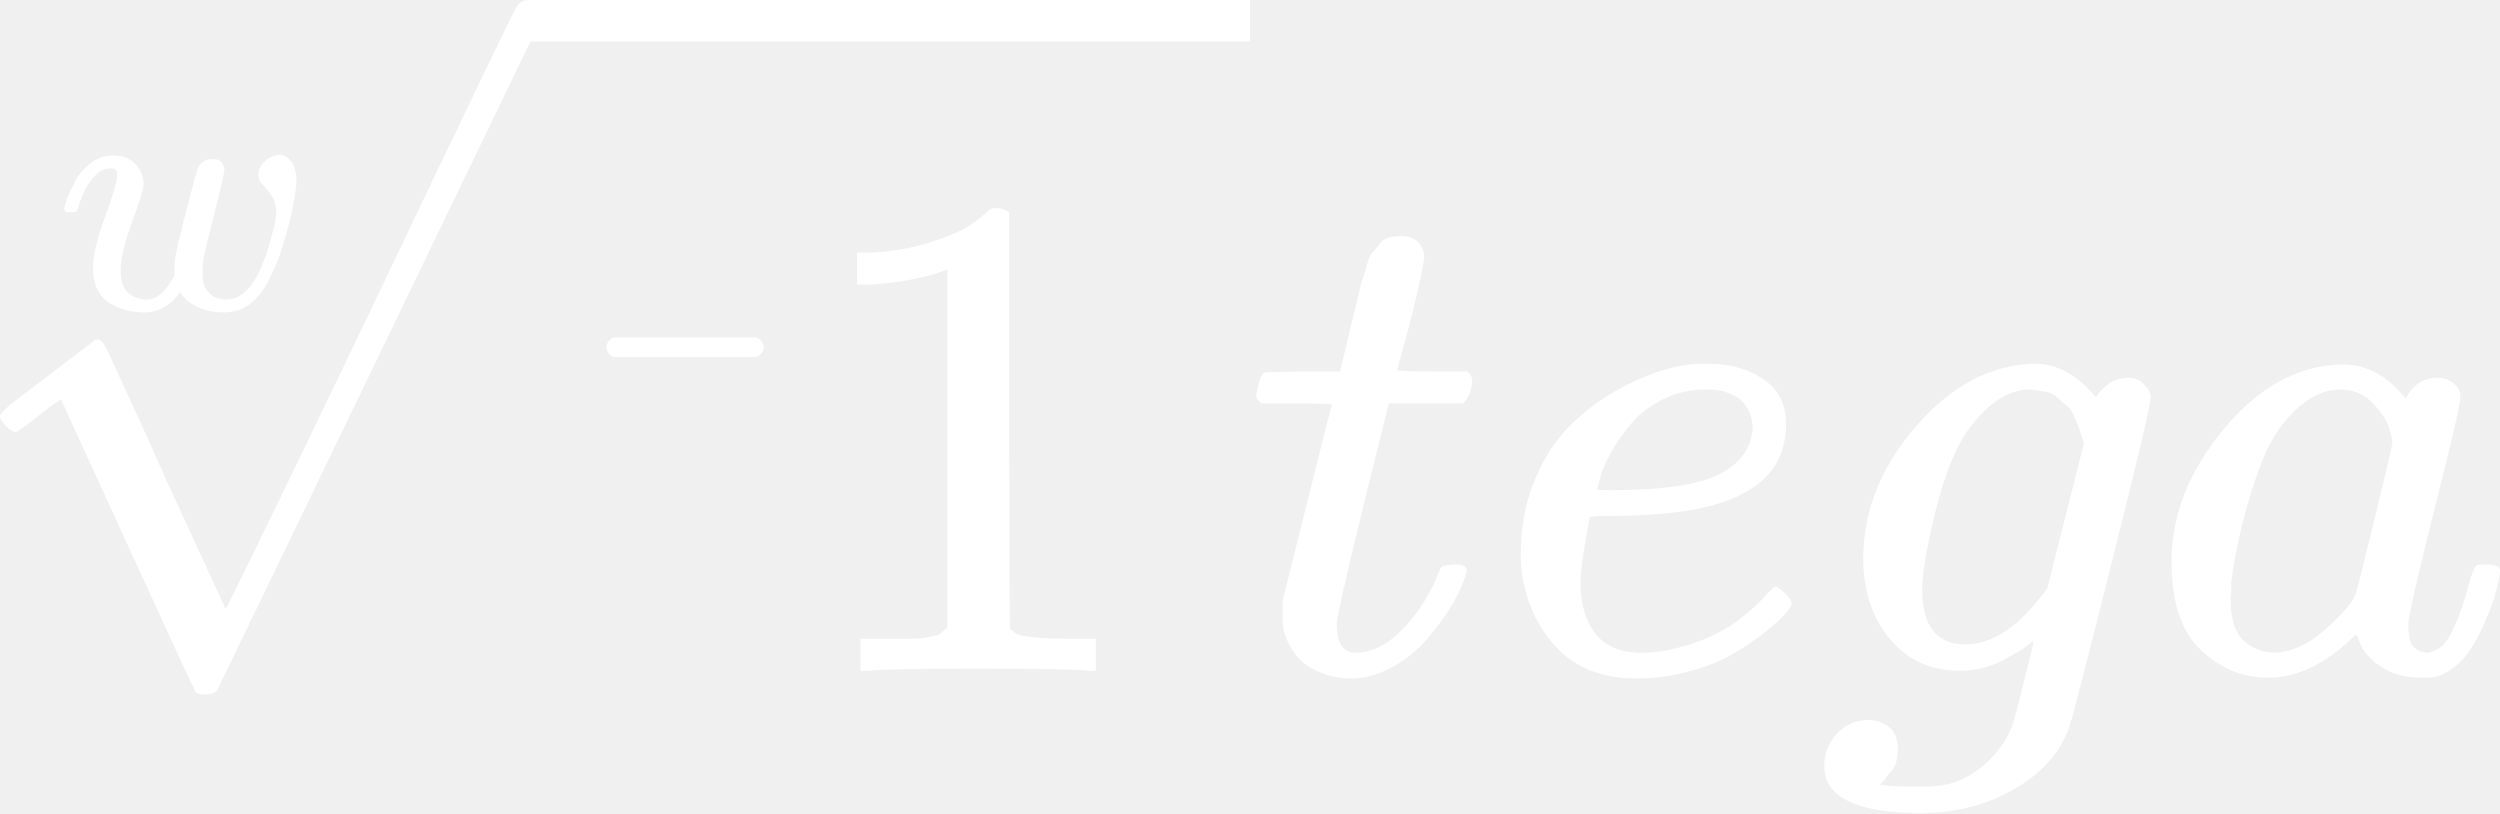
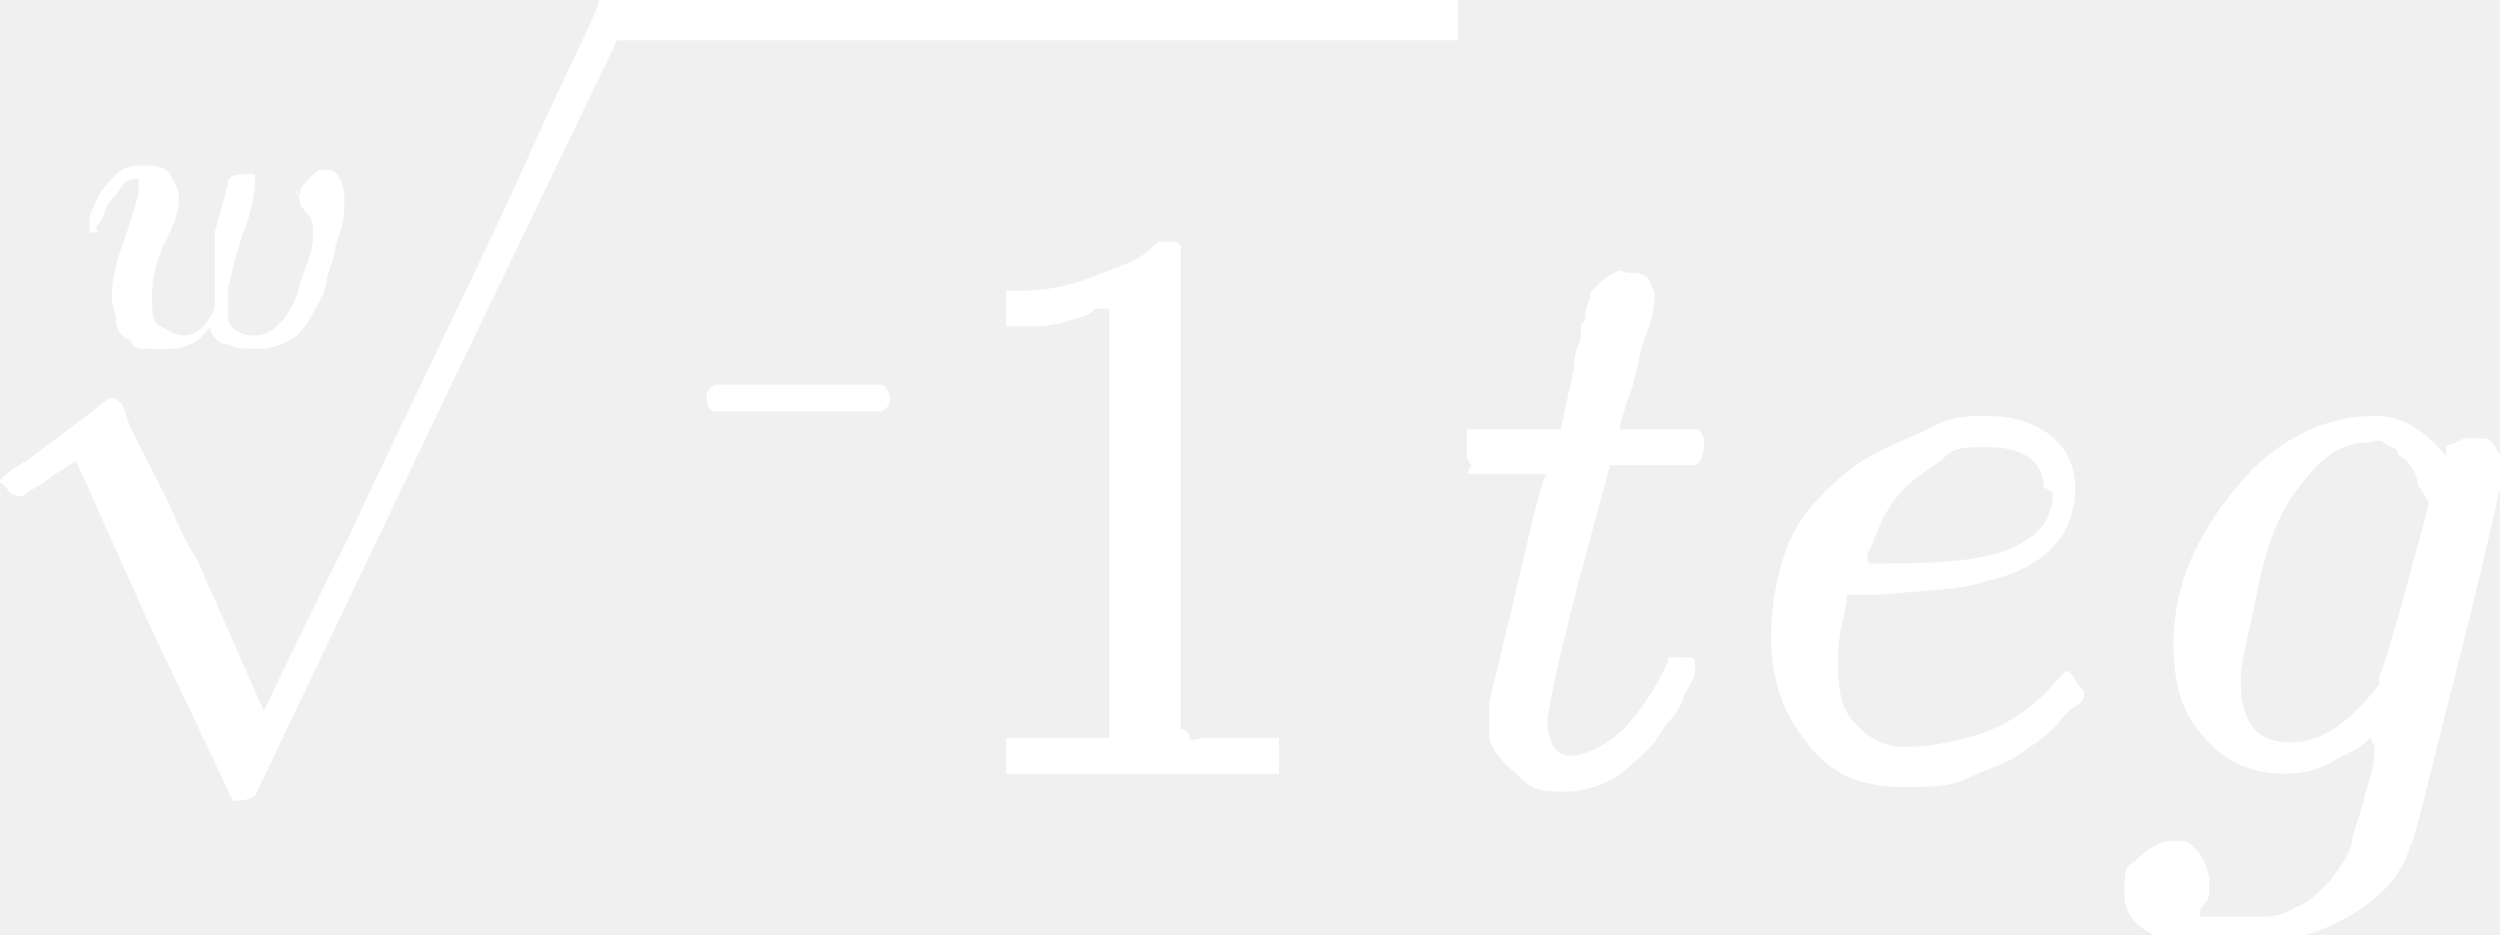
- <svg xmlns="http://www.w3.org/2000/svg" id="Layer_1" data-name="Layer 1" viewBox="0 0 65.157 21.192">
+ <svg xmlns="http://www.w3.org/2000/svg" id="Layer_1" version="1.1" viewBox="0 0 55.9 20.9">
  <defs>
    <style>
-       .cls-1 {
+       .st0 {
        fill: #fff;
      }
    </style>
  </defs>
  <g>
    <g>
-       <path id="MJX-19-TEX-N-2212" class="cls-1" d="M15.81,9.217v-.166c0-.111.06-.196.179-.256h3.724c.128.068.192.154.192.256s-.064.188-.192.256h-3.724c-.119-.06-.179-.145-.179-.256v.166Z" />
-       <path id="MJX-19-TEX-N-31" class="cls-1" d="M24.688,7.019l-.235.09c-.169.06-.41.121-.724.181s-.664.103-1.05.127h-.344v-.833h.344c.567-.024,1.092-.115,1.575-.272s.821-.302,1.014-.434.362-.265.507-.398c.024-.036.097-.054.217-.054.109,0,.211.036.308.109v5.412l.018,5.43c.084.084.157.139.217.163s.205.048.434.072.603.036,1.122.036h.471v.833h-.199c-.253-.036-1.213-.054-2.878-.054-1.641,0-2.588.018-2.842.054h-.217v-.833h1.158c.193,0,.344-.006.453-.018s.205-.03.29-.054.133-.036.145-.036.048-.03.109-.09.097-.084.109-.072V7.019Z" />
+       <path id="MJX-19-TEX-N-2212" class="st0" d="M15.8,9.1v-.2c0-.1,0-.2.2-.3h3.7c.1,0,.2.2.2.3s0,.2-.2.3h-3.7c-.1,0-.2-.1-.2-.3v.2Z" />
+       <path id="MJX-19-TEX-N-31" class="st0" d="M24.7,6.9h-.2c-.2.2-.4.2-.7.3s-.7.1-1,.1h-.3v-.8h.3c.6,0,1.1-.1,1.6-.3s.8-.3,1-.4.4-.3.5-.4c0,0,0,0,.2,0s.2,0,.3.1v10.8c.1,0,.2.1.2.2s.2,0,.4,0,.6,0,1.1,0h.5v.8h-.2c-.3,0-1.2,0-2.9,0s-2.6,0-2.8,0h-.2v-.8h1.2c.2,0,.3,0,.5,0s.2,0,.3,0,.1,0,.1,0,0,0,.1,0,0,0,.1,0V6.9Z" />
    </g>
-     <path id="MJX-19-TEX-I-1D464" class="cls-1" d="M6.731,4.559c0-.127.057-.244.172-.353s.241-.166.38-.172c.109,0,.208.054.299.163s.139.281.145.516c0,.175-.057.522-.172,1.041-.09.338-.172.615-.244.833s-.178.462-.317.733-.305.477-.498.615c-.193.139-.41.208-.652.208-.265,0-.501-.048-.706-.145-.205-.097-.353-.226-.443-.389-.006.006-.015.018-.027.036-.247.332-.549.498-.905.498-.157,0-.308-.018-.453-.054s-.287-.094-.425-.172c-.139-.078-.25-.196-.335-.353-.084-.157-.127-.347-.127-.57,0-.326.103-.766.308-1.321.205-.555.311-.908.317-1.059v-.127c0-.018-.012-.039-.036-.063s-.057-.036-.1-.036h-.036c-.139,0-.265.057-.38.172s-.205.238-.272.371-.118.259-.154.38-.06.187-.072.199-.06.018-.145.018h-.127c-.036-.036-.054-.063-.054-.081,0-.036.024-.121.072-.253.048-.133.118-.287.208-.462s.223-.332.398-.471.371-.208.588-.208c.259,0,.459.075.597.226s.208.326.208.525c0,.109-.1.434-.299.977s-.299.962-.299,1.258c0,.278.063.474.19.588s.287.175.48.181c.259,0,.489-.184.688-.552l.045-.081v-.29c0-.036.003-.06.009-.072s.009-.033.009-.063.003-.057.009-.081.015-.063.027-.118.021-.106.027-.154.024-.121.054-.217.054-.193.072-.29.051-.226.1-.389c.175-.688.275-1.059.299-1.113.078-.163.208-.244.389-.244.115,0,.193.03.235.09s.066.118.072.172c0,.078-.087.465-.262,1.158-.175.694-.272,1.092-.29,1.195-.012.066-.018.172-.018.317v.063c0,.09.009.178.027.262.018.084.075.172.172.262s.232.139.407.145c.428,0,.769-.368,1.023-1.104.054-.139.115-.335.181-.588s.103-.434.109-.543c0-.199-.039-.356-.118-.471s-.157-.211-.235-.29-.118-.163-.118-.253Z" />
-     <path class="cls-1" d="M32.58,0v1.08H13.83l-.02.03-3.89,8.06-4.25,8.8c-.05.09-.17.13-.35.13-.11,0-.18-.02-.22-.06-.02-.02-.61-1.3-1.77-3.83l-1.74-3.8-.29.19c-.18.15-.36.29-.56.44-.19.14-.3.22-.32.22-.08,0-.16-.05-.26-.15-.09-.09-.15-.18-.16-.25s.18-.26.56-.54c.39-.29.79-.6,1.2-.91.41-.31.64-.49.68-.52.03-.03.06-.04.09-.04h.02c.08,0,.16.1.26.31.09.2.42.91.97,2.11.23.52.42.94.56,1.25l1.54,3.35c.02,0,.64-1.28,1.89-3.85,1.24-2.57,2.48-5.16,3.72-7.77,1.25-2.6,1.89-3.94,1.94-4,.07-.17.19-.25.36-.25h18.79Z" />
+     <path id="MJX-19-TEX-I-1D464" class="st0" d="M6.7,4.4c0-.1,0-.2.2-.4s.2-.2.4-.2c.1,0,.2,0,.3.2s.1.3.1.5c0,.2,0,.5-.2,1,0,.3-.2.6-.2.8s-.2.5-.3.7-.3.5-.5.6c-.2.1-.4.2-.7.2s-.5,0-.7-.1c-.2,0-.4-.2-.4-.4,0,0,0,0,0,0-.2.3-.5.5-.9.5s-.3,0-.5,0-.3,0-.4-.2c-.1,0-.3-.2-.3-.4,0-.2-.1-.3-.1-.6,0-.3.1-.8.3-1.3.2-.6.3-.9.3-1.1h0c0-.1,0-.2,0-.2s0,0,0,0h0c-.1,0-.3,0-.4.2s-.2.2-.3.4-.1.3-.2.4,0,.2,0,.2,0,0-.1,0h-.1s0,0,0,0c0,0,0-.1,0-.3,0-.1.1-.3.2-.5s.2-.3.4-.5.4-.2.6-.2.5,0,.6.2.2.3.2.5,0,.4-.3,1-.3,1-.3,1.3,0,.5.2.6.3.2.5.2c.3,0,.5-.2.7-.6h0v-.3h0c0-.1,0-.1,0-.2s0,0,0,0,0,0,0,0,0,0,0-.1,0-.1,0-.2,0-.1,0-.2,0-.2,0-.3,0-.2,0-.4c.2-.7.3-1.1.3-1.1,0-.2.2-.2.4-.2s.2,0,.2,0,0,.1,0,.2c0,0,0,.5-.3,1.2-.2.7-.3,1.1-.3,1.2,0,0,0,.2,0,.3h0c0,.2,0,.2,0,.3,0,0,0,.2.2.3s.2.1.4.1c.4,0,.8-.4,1-1.1,0-.1.1-.3.2-.6s.1-.4.1-.5c0-.2,0-.4-.1-.5s-.2-.2-.2-.3-.1-.2-.1-.3Z" />
+     <path class="st0" d="M32.6-.2V.9H13.8s-3.9,8.1-3.9,8.1l-4.2,8.8c0,0-.2.1-.3.1s-.2,0-.2,0c0,0-.6-1.3-1.8-3.8l-1.7-3.8-.3.2c-.2.1-.4.3-.6.4-.2.1-.3.2-.3.2,0,0-.2,0-.3-.1,0,0-.1-.2-.2-.2s.2-.3.6-.5c.4-.3.8-.6,1.2-.9.4-.3.6-.5.7-.5,0,0,0,0,0,0h0c0,0,.2,0,.3.3,0,.2.4.9,1,2.1.2.5.4.9.6,1.2l1.5,3.4s.6-1.3,1.9-3.9c1.2-2.6,2.5-5.2,3.7-7.8C12.7,1.5,13.4.2,13.4,0c0-.2.2-.2.4-.2h18.8Z" />
  </g>
-   <path id="MJX-19-TEX-I-1D461" class="cls-1" d="M32.866,10.513c-.084-.084-.127-.145-.127-.181,0-.048.018-.145.054-.29s.066-.229.09-.253c.024-.06.078-.09.163-.09s.392-.006.923-.018h.959l.344-1.448c.036-.133.078-.308.127-.525s.09-.374.127-.471.072-.217.109-.362.084-.247.145-.308.121-.133.181-.217.145-.139.253-.163.217-.036.326-.036c.217.012.368.078.453.199.084.121.127.235.127.344,0,.084-.054.368-.163.851s-.229.959-.362,1.43l-.181.67c0,.024.302.036.905.036h.923c.084.084.127.151.127.199,0,.265-.078.477-.235.634h-1.937l-.652,2.625c-.471,1.931-.706,2.968-.706,3.113,0,.507.163.76.489.76.422,0,.833-.205,1.231-.615.398-.41.718-.917.959-1.52.024-.072.054-.115.09-.127s.127-.024.272-.036h.072c.181,0,.272.048.272.145,0,.036-.018.109-.054.217-.06.193-.169.422-.326.688s-.362.549-.615.851c-.253.302-.561.555-.923.76-.362.205-.73.308-1.104.308-.362,0-.706-.09-1.032-.272s-.561-.495-.706-.941c-.024-.097-.036-.259-.036-.489v-.326l.634-2.534c.422-1.701.64-2.558.652-2.57,0-.024-.308-.036-.923-.036h-.923Z" />
-   <path id="MJX-19-TEX-I-1D452" class="cls-1" d="M39.636,14.441c0-.688.115-1.315.344-1.882.229-.567.525-1.038.887-1.412s.766-.688,1.213-.941.869-.44,1.267-.561.778-.175,1.14-.163h.054c.543,0,1.014.133,1.412.398s.597.658.597,1.177c0,1.086-.67,1.798-2.009,2.136-.591.157-1.4.241-2.425.253-.446,0-.676.012-.688.036,0,.024-.036.235-.109.634s-.115.748-.127,1.05c0,.567.127,1.014.38,1.339s.634.495,1.14.507,1.068-.103,1.683-.344c.615-.241,1.171-.64,1.665-1.195.109-.121.181-.181.217-.181.048,0,.127.054.235.163s.169.193.181.253-.042.157-.163.29-.302.296-.543.489c-.241.193-.519.38-.833.561s-.694.332-1.14.453-.905.181-1.376.181c-.953,0-1.689-.32-2.208-.959-.519-.64-.784-1.4-.796-2.281ZM45.681,11.092c-.072-.627-.483-.941-1.231-.941-.398,0-.766.084-1.104.253-.338.169-.609.374-.815.615s-.38.489-.525.742-.241.471-.29.652-.078.296-.09.344c0,.012.121.018.362.018,1.364,0,2.317-.145,2.86-.434s.821-.706.833-1.249Z" />
-   <path id="MJX-19-TEX-I-1D454" class="cls-1" d="M52.994,16.703c-.181.157-.446.326-.796.507-.35.181-.718.272-1.104.272-.76,0-1.37-.272-1.828-.815-.459-.543-.694-1.237-.706-2.082,0-1.267.465-2.432,1.394-3.493.929-1.062,1.961-1.599,3.095-1.611.567,0,1.092.29,1.575.869l.054-.072c.024-.036.054-.072.09-.109s.09-.084.163-.145.151-.103.235-.127.181-.042.29-.054c.169,0,.308.054.416.163s.169.223.181.344c0,.181-.344,1.641-1.032,4.38-.688,2.739-1.05,4.139-1.086,4.199-.217.652-.682,1.189-1.394,1.611-.712.422-1.526.64-2.444.652-1.701,0-2.552-.41-2.552-1.231,0-.314.109-.591.326-.833s.495-.362.833-.362c.181,0,.35.054.507.163s.241.296.253.561c0,.121-.012.235-.036.344s-.066.193-.127.253-.109.121-.145.181-.078.109-.127.145l-.036.036h.018c.121.036.483.054,1.086.054.459,0,.821-.072,1.086-.217.278-.133.537-.332.778-.597.241-.265.41-.549.507-.851.072-.229.169-.603.29-1.122.157-.579.235-.917.235-1.014ZM54.315,11.544l-.072-.199c-.036-.133-.066-.223-.09-.272s-.06-.133-.109-.253-.109-.205-.181-.253-.151-.115-.235-.199-.193-.139-.326-.163-.265-.042-.398-.054c-.531,0-1.044.32-1.539.959-.362.471-.664,1.189-.905,2.154-.241.965-.362,1.665-.362,2.1,0,.953.374,1.43,1.122,1.43.676,0,1.339-.422,1.991-1.267l.145-.181.959-3.801Z" />
-   <path id="MJX-19-TEX-I-1D44E" class="cls-1" d="M56.596,14.64c0-1.219.459-2.377,1.376-3.475.917-1.098,1.949-1.653,3.095-1.665.615,0,1.158.296,1.629.887.193-.362.471-.543.833-.543.157,0,.296.048.416.145s.181.217.181.362c0,.157-.223,1.122-.67,2.896s-.676,2.775-.688,3.005c0,.302.042.501.127.597.084.097.211.151.38.163.109-.012.229-.066.362-.163.253-.241.501-.821.742-1.738.072-.241.133-.368.181-.38.024-.012.084-.018.181-.018h.072c.229,0,.344.054.344.163,0,.072-.03.235-.09.489s-.181.579-.362.977-.374.7-.579.905c-.157.157-.35.284-.579.38-.097.024-.241.036-.434.036-.41,0-.754-.09-1.032-.272s-.459-.368-.543-.561l-.109-.272c-.012-.012-.036-.006-.072.018-.024.024-.048.048-.072.072-.712.676-1.436,1.014-2.172,1.014-.664,0-1.249-.241-1.756-.724-.507-.483-.76-1.249-.76-2.299ZM62.352,11.544c0-.072-.03-.205-.09-.398s-.199-.404-.416-.634-.495-.35-.833-.362c-.422,0-.827.187-1.213.561s-.688.863-.905,1.466c-.35.953-.597,1.943-.742,2.968v.199c0,.097-.006.169-.018.217,0,.543.109.917.326,1.122s.477.314.778.326c.459,0,.911-.199,1.358-.597.446-.398.712-.706.796-.923.024-.048.187-.694.489-1.937.302-1.243.459-1.913.471-2.009Z" />
+   <path id="MJX-19-TEX-I-1D461" class="st0" d="M32.9,10.4c0,0-.1-.1-.1-.2s0-.1,0-.3,0-.2,0-.3c0,0,0,0,.2,0s.4,0,.9,0h1l.3-1.4c0-.1,0-.3.1-.5s0-.4.1-.5,0-.2.1-.4,0-.2.1-.3.1-.1.2-.2.1-.1.3-.2.2,0,.3,0c.2,0,.4,0,.5.2,0,.1.1.2.1.3s0,.4-.2.9-.2,1-.4,1.4l-.2.7s.3,0,.9,0h.9c0,0,.1.2.1.2,0,.3,0,.5-.2.6h-1.9l-.7,2.6c-.5,1.9-.7,3-.7,3.1,0,.5.2.8.5.8s.8-.2,1.2-.6c.4-.4.7-.9,1-1.5,0,0,0-.1,0-.1s.1,0,.3,0h0c.2,0,.3,0,.3.1s0,.1,0,.2c0,.2-.2.4-.3.7s-.4.5-.6.9c-.3.3-.6.6-.9.8-.4.2-.7.3-1.1.3s-.7,0-1-.3-.6-.5-.7-.9c0,0,0-.3,0-.5v-.3l.6-2.5c.4-1.7.6-2.6.7-2.6,0,0-.3,0-.9,0h-.9Z" />
+   <path id="MJX-19-TEX-I-1D452" class="st0" d="M39.6,14.3c0-.7.1-1.3.3-1.9.2-.6.5-1,.9-1.4s.8-.7,1.2-.9.9-.4,1.3-.6.8-.2,1.1-.2h0c.5,0,1,.1,1.4.4s.6.7.6,1.2c0,1.1-.7,1.8-2,2.1-.6.2-1.4.2-2.4.3-.4,0-.7,0-.7,0,0,0,0,.2-.1.6s-.1.7-.1,1c0,.6.1,1,.4,1.3s.6.5,1.1.5,1.1-.1,1.7-.3c.6-.2,1.2-.6,1.7-1.2.1-.1.2-.2.2-.2s.1,0,.2.2.2.2.2.3,0,.2-.2.3-.3.3-.5.5c-.2.2-.5.4-.8.6s-.7.3-1.1.5-.9.2-1.4.2c-1,0-1.7-.3-2.2-1-.5-.6-.8-1.4-.8-2.3ZM45.7,10.9c0-.6-.5-.9-1.2-.9s-.8,0-1.1.3c-.3.2-.6.4-.8.6s-.4.5-.5.7-.2.5-.3.7,0,.3,0,.3c0,0,.1,0,.4,0,1.4,0,2.3-.1,2.9-.4s.8-.7.8-1.2Z" />
+   <path id="MJX-19-TEX-I-1D454" class="st0" d="M53,16.5c-.2.2-.4.3-.8.5-.3.2-.7.3-1.1.3-.8,0-1.4-.3-1.8-.8-.5-.5-.7-1.2-.7-2.1,0-1.3.5-2.4,1.4-3.5.9-1.1,2-1.6,3.1-1.6.6,0,1.1.3,1.6.9h0c0-.1,0-.1,0-.2s0,0,.2-.1.2-.1.2-.1.2,0,.3,0c.2,0,.3,0,.4.2s.2.2.2.3c0,.2-.3,1.6-1,4.4-.7,2.7-1,4.1-1.1,4.2-.2.7-.7,1.2-1.4,1.6-.7.4-1.5.6-2.4.7-1.7,0-2.6-.4-2.6-1.2s.1-.6.3-.8.5-.4.8-.4.3,0,.5.2.2.3.3.6c0,.1,0,.2,0,.3s0,.2-.1.3-.1.1-.1.2,0,.1-.1.1h0s0,0,0,0c.1,0,.5,0,1.1,0s.8,0,1.1-.2c.3-.1.5-.3.8-.6.2-.3.4-.5.5-.9,0-.2.2-.6.3-1.1.2-.6.2-.9.2-1ZM54.3,11.4v-.2c-.1-.1-.1-.2-.2-.3s0-.1-.1-.3-.1-.2-.2-.3-.2-.1-.2-.2-.2-.1-.3-.2-.3,0-.4,0c-.5,0-1,.3-1.5,1-.4.5-.7,1.2-.9,2.2-.2,1-.4,1.7-.4,2.1,0,1,.4,1.4,1.1,1.4s1.3-.4,2-1.3v-.2c.1,0,1.1-3.8,1.1-3.8Z" />
+   <path id="MJX-19-TEX-I-1D44E" class="st0" d="M56.6,14.5c0-1.2.5-2.4,1.4-3.5.9-1.1,1.9-1.7,3.1-1.7.6,0,1.2.3,1.6.9.2-.4.5-.5.8-.5s.3,0,.4.1.2.2.2.4-.2,1.1-.7,2.9-.7,2.8-.7,3c0,.3,0,.5.1.6,0,0,.2.2.4.2.1,0,.2,0,.4-.2.3-.2.5-.8.7-1.7,0-.2.1-.4.2-.4,0,0,0,0,.2,0h0c.2,0,.3,0,.3.2s0,.2,0,.5-.2.6-.4,1-.4.7-.6.9c-.2.2-.3.3-.6.4,0,0-.2,0-.4,0-.4,0-.8,0-1-.3s-.5-.4-.5-.6v-.3c-.1,0-.1,0-.2,0,0,0,0,0,0,0-.7.7-1.4,1-2.2,1s-1.2-.2-1.8-.7c-.5-.5-.8-1.2-.8-2.3ZM62.4,11.4c0,0,0-.2,0-.4s-.2-.4-.4-.6-.5-.3-.8-.4c-.4,0-.8.2-1.2.6s-.7.9-.9,1.5c-.3,1-.6,1.9-.7,3v.2c0,0,0,.2,0,.2,0,.5.1.9.3,1.1s.5.3.8.3c.5,0,.9-.2,1.4-.6.4-.4.7-.7.8-.9,0,0,.2-.7.5-1.9.3-1.2.5-1.9.5-2Z" />
</svg>
